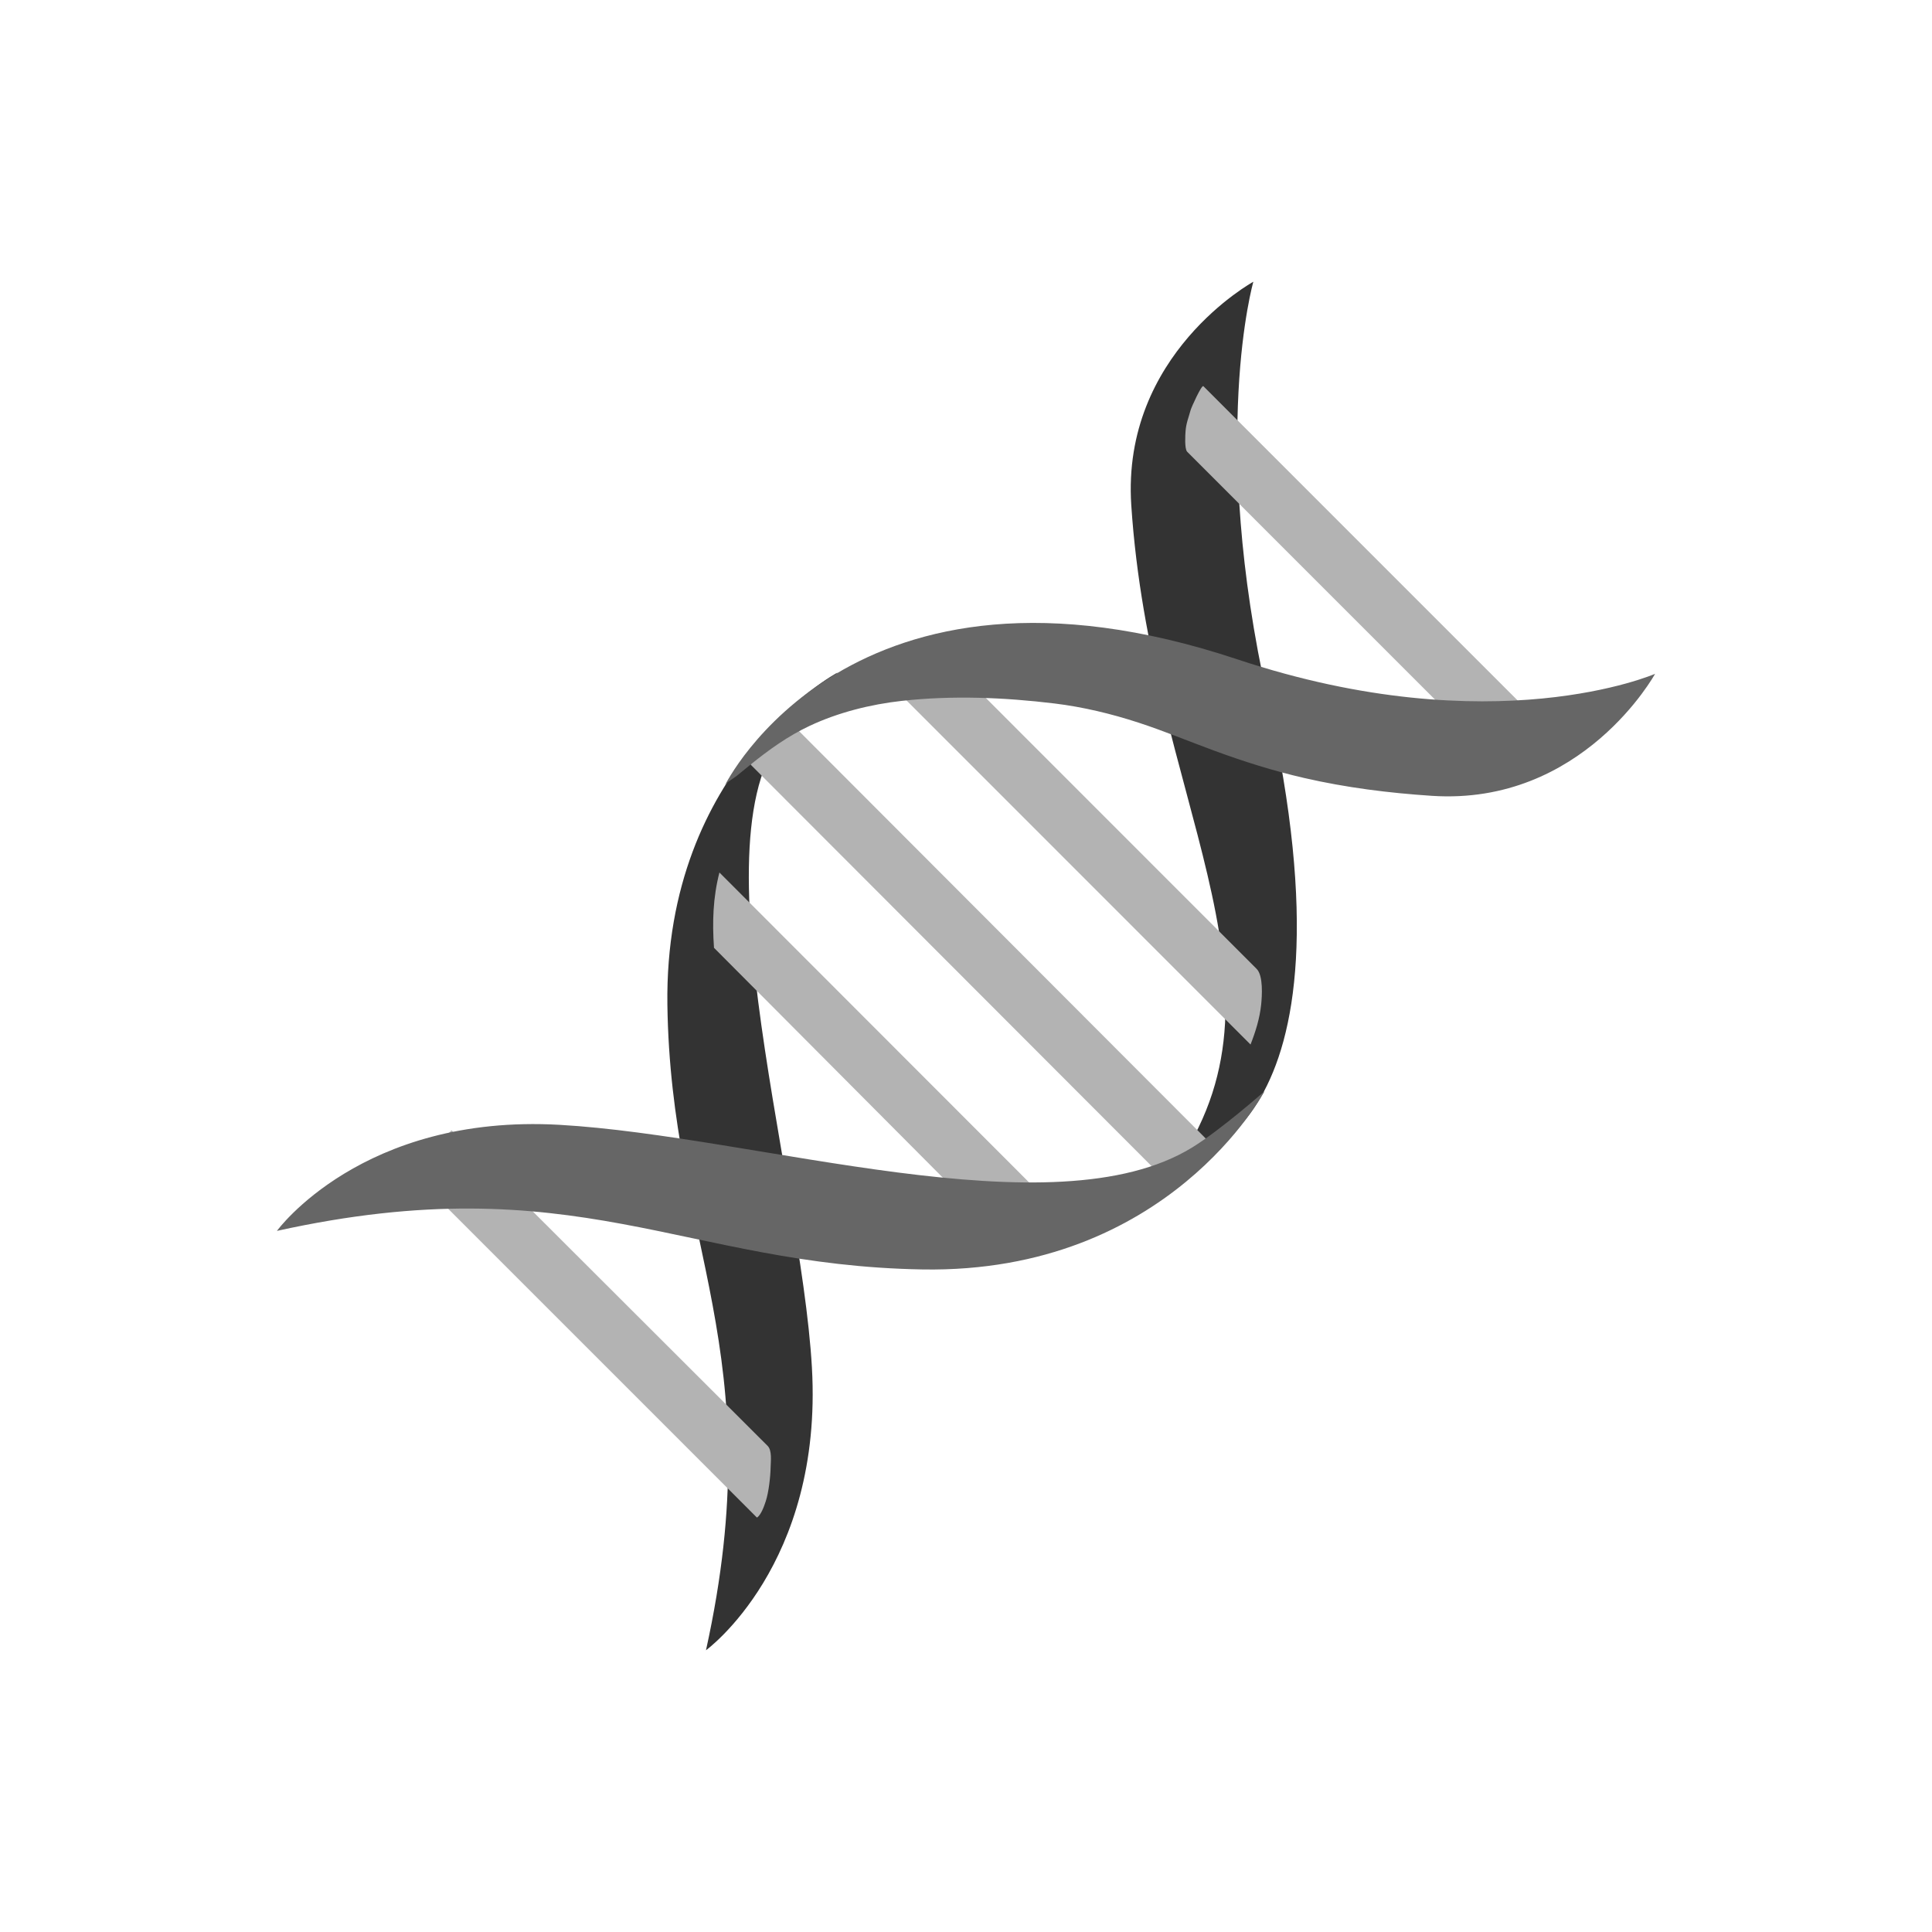
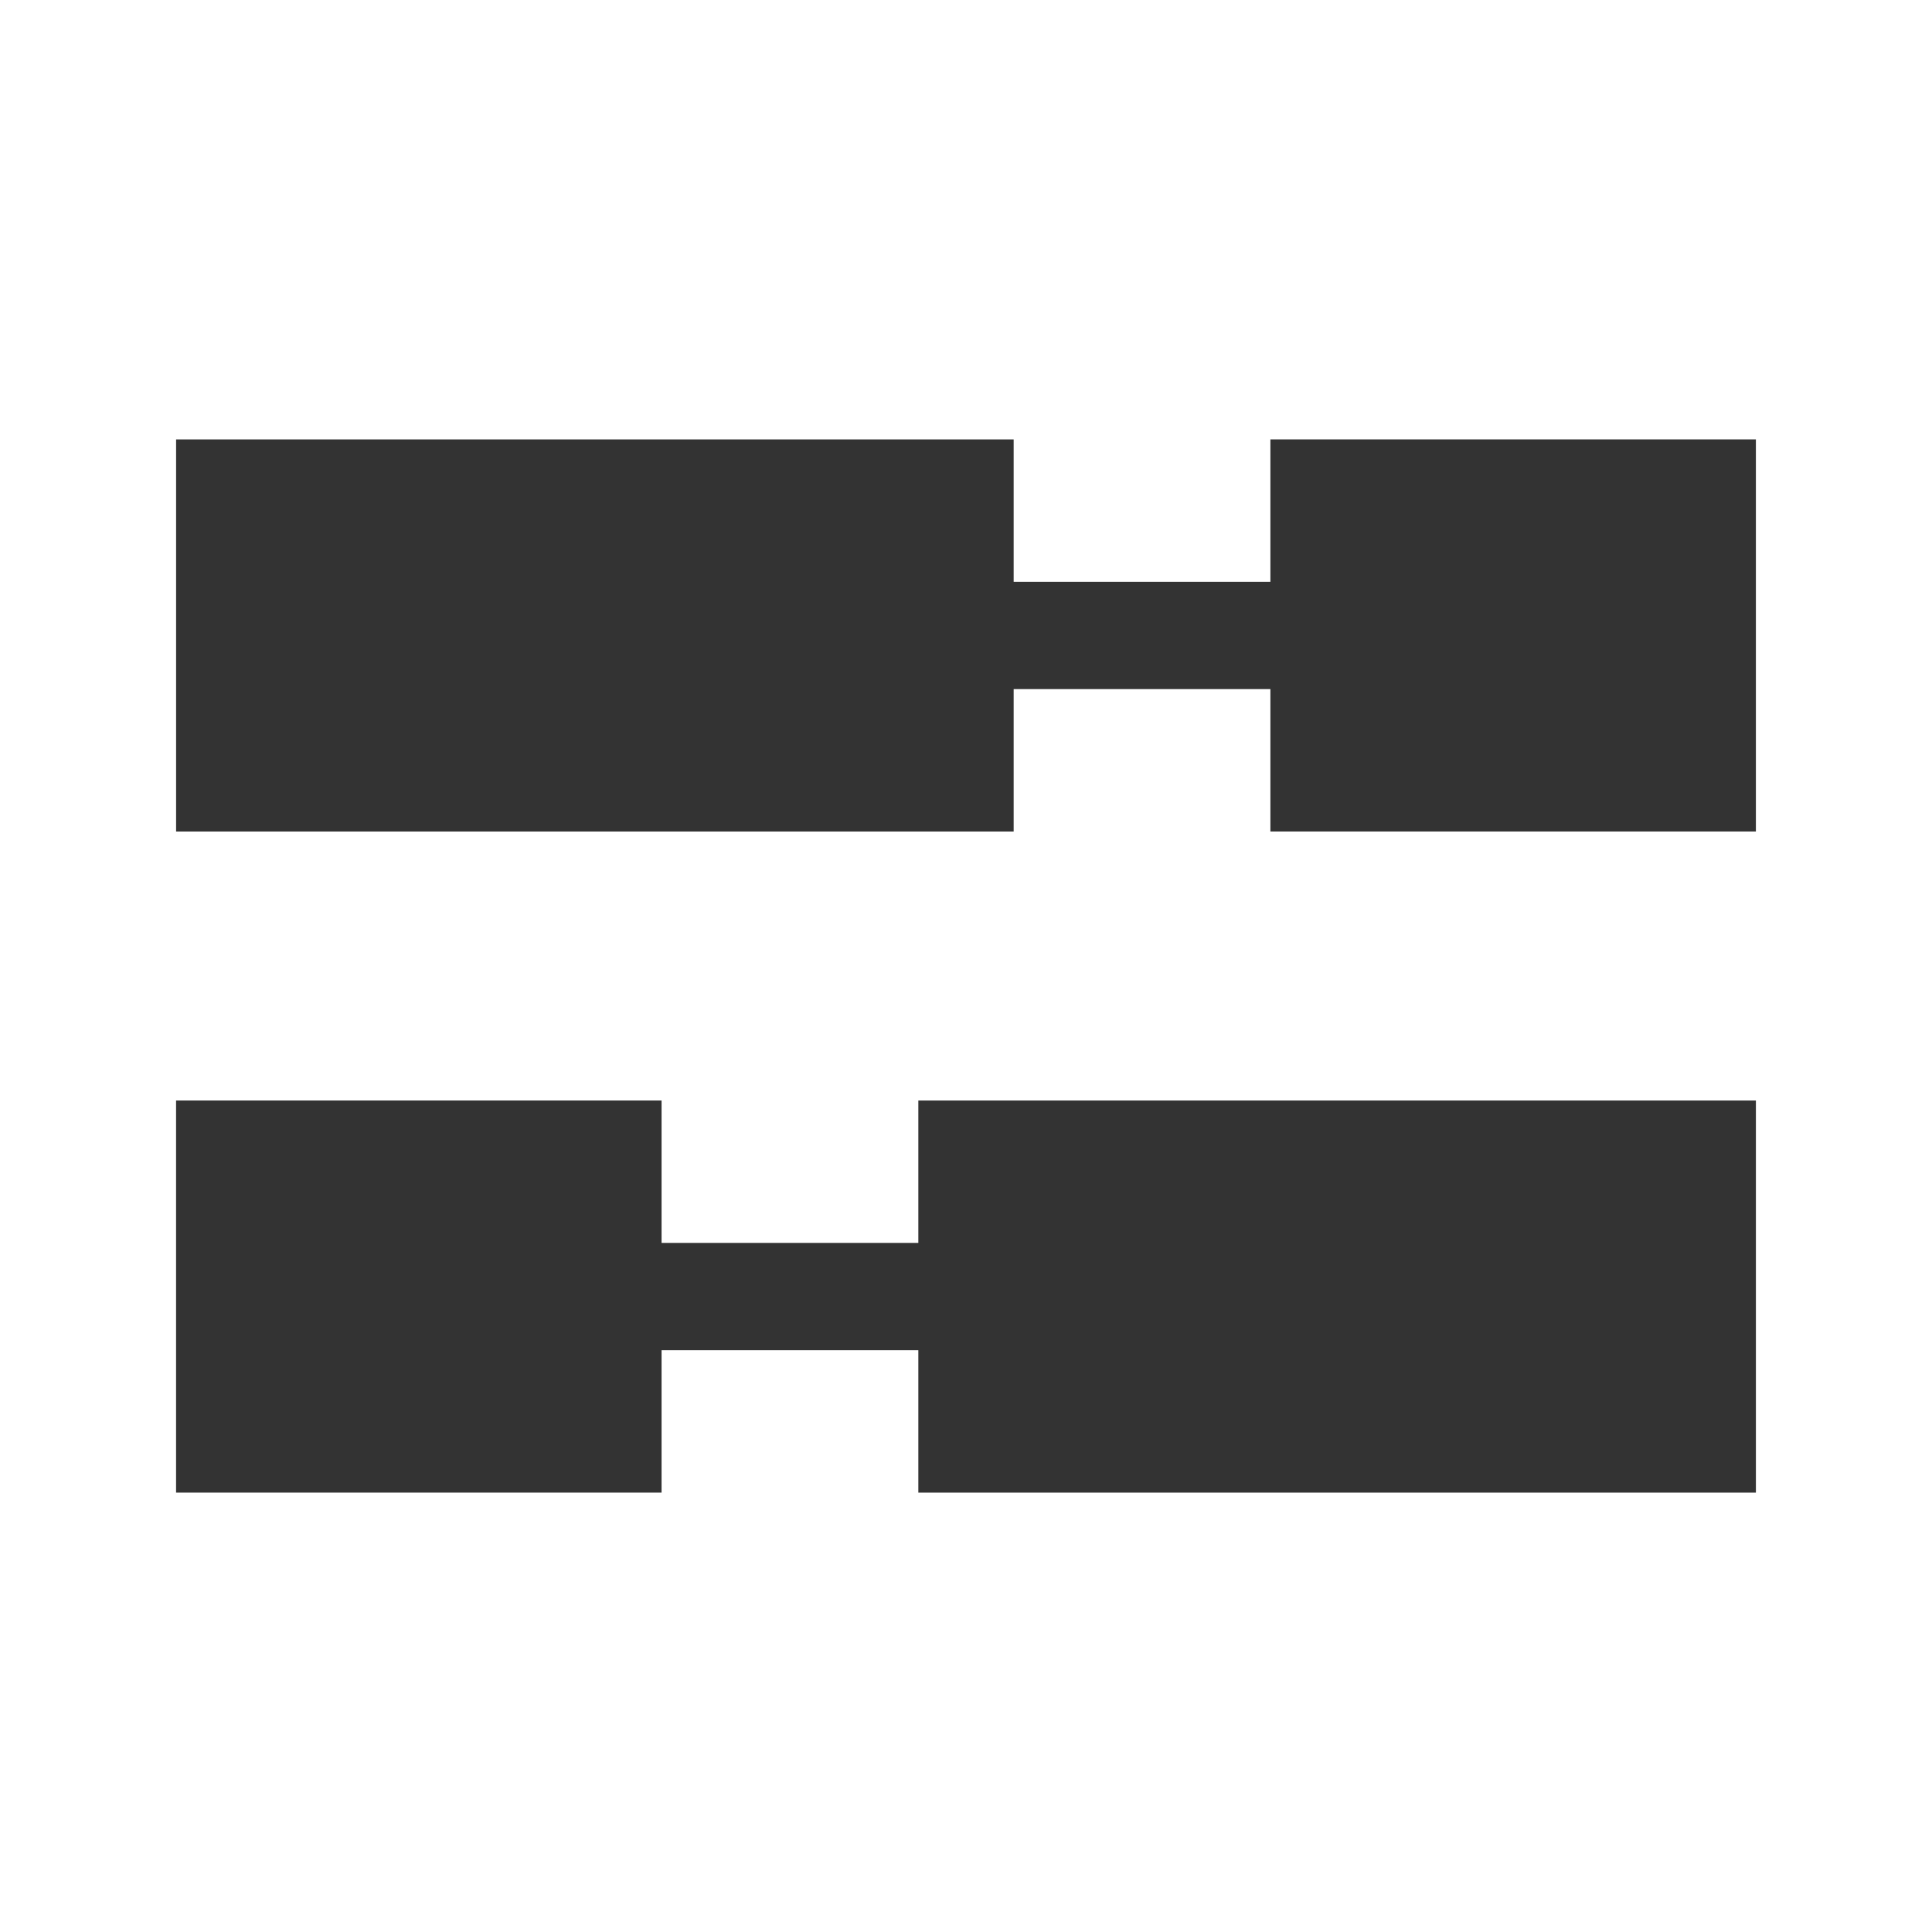
- <svg xmlns="http://www.w3.org/2000/svg" version="1.1" id="Layer_1" x="0px" y="0px" width="48px" height="48px" viewBox="0 0 48 48" enable-background="new 0 0 48 48" xml:space="preserve">
+ <svg xmlns="http://www.w3.org/2000/svg" version="1.1" id="Layer_1" x="0px" y="0px" viewBox="-102.5 -136.5 48 48" enable-background="new -102.5 -136.5 48 48" xml:space="preserve">
  <g>
-     <path fill="#333333" d="M31.498,17.374C30.035,10.838,31.139,7,31.139,7s-3.279,1.797-3.033,5.549   c0.478,7.261,4.177,11.802,1.185,16.311C29.29,28.859,33.972,28.429,31.498,17.374z" />
-     <path fill="#B3B3B3" d="M38.542,18.24c0,0-8.642-8.644-8.644-8.645c-0.043-0.044-0.301,0.53-0.317,0.593   c-0.054,0.196-0.11,0.32-0.126,0.521c-0.007,0.092-0.029,0.438,0.039,0.513l8.032,8.033L38.542,18.24z" />
-     <path fill="#333333" d="M17.54,41c0,0,2.911-2.115,2.632-7.022c-0.278-4.908-3.181-13.991-0.309-16.116l0.943-1.151   c0,0-4.306,2.303-4.225,8.25C16.664,30.906,19.175,33.579,17.54,41z" />
-     <path fill="#B3B3B3" d="M22.465,17.345l8.604,8.606c0.125-0.318,0.228-0.648,0.264-0.99c0.021-0.209,0.057-0.722-0.113-0.89   l-7.739-7.742L22.465,17.345z" />
-     <path fill="#B3B3B3" d="M17.739,23.548l7.363,7.396l1.016-1.016l-8.244-8.251C17.713,22.302,17.695,22.908,17.739,23.548z" />
-     <path fill="#B3B3B3" d="M18.654,19.001l10.458,10.473l1.016-1.016L19.475,17.787l-0.06,0.079c0,0-0.644,0.594-0.771,1.033   C18.639,18.918,18.654,19.001,18.654,19.001z" />
-     <path fill="#666666" d="M30.745,16.382c6.357,2.114,10.375,0.359,10.375,0.359s-1.799,3.279-5.548,3.031   c-1.067-0.07-2.131-0.204-3.174-0.444c-0.765-0.176-1.506-0.411-2.242-0.682c-0.624-0.229-1.238-0.486-1.869-0.692   c-0.678-0.221-1.38-0.39-2.086-0.476c-1.251-0.152-2.543-0.204-3.794-0.065c-0.774,0.086-1.581,0.286-2.294,0.622   c-0.531,0.249-1.012,0.594-1.467,0.962c-0.114,0.093-0.229,0.187-0.342,0.279c-0.074,0.061-0.255,0.156-0.297,0.241   C18.008,19.518,21.102,13.174,30.745,16.382z" />
-     <path fill="#B3B3B3" d="M10.202,29.099c0,0,8.587,8.589,8.604,8.605c0.104-0.066,0.18-0.287,0.219-0.406   c0.074-0.224,0.117-0.612,0.121-0.848c0.003-0.144,0.039-0.416-0.076-0.529l-7.852-7.839L10.202,29.099z" />
-     <path fill="#666666" d="M6.88,30.581c0,0,2.115-2.912,7.022-2.635c4.906,0.279,12.258,2.691,15.72,0.561   c0.716-0.44,1.795-1.396,1.795-1.396s-2.382,4.531-8.498,4.428C16.975,31.438,14.303,28.944,6.88,30.581z" />
+     <rect x="-92.591" y="-131.117" transform="matrix(4.490612e-11 1 -1 4.490612e-11 -208.4328 -32.9921)" fill="#333333" width="9.742" height="20.809" />
+     <rect x="-69.777" y="-126.743" transform="matrix(4.490612e-11 1 -1 4.490612e-11 -185.6184 -55.8066)" fill="#333333" width="9.742" height="12.062" />
+     <rect x="-74.15" y="-114.692" transform="matrix(4.481286e-11 1 -1 4.481286e-11 -173.5672 -35.0079)" fill="#333333" width="9.742" height="20.809" />
+     <rect x="-96.965" y="-110.318" transform="matrix(4.481286e-11 1 -1 4.481286e-11 -196.3816 -12.1934)" fill="#333333" width="9.742" height="12.062" />
+     <rect x="-83.851" y="-109.151" transform="matrix(4.502513e-11 1 -1 4.502513e-11 -186.8056 -21.7695)" fill="#333333" width="2.666" height="9.728" />
+     <rect x="-76.153" y="-125.576" transform="matrix(4.502513e-11 1 -1 4.502513e-11 -195.5328 -45.8922)" fill="#333333" width="2.666" height="9.728" />
  </g>
</svg>
